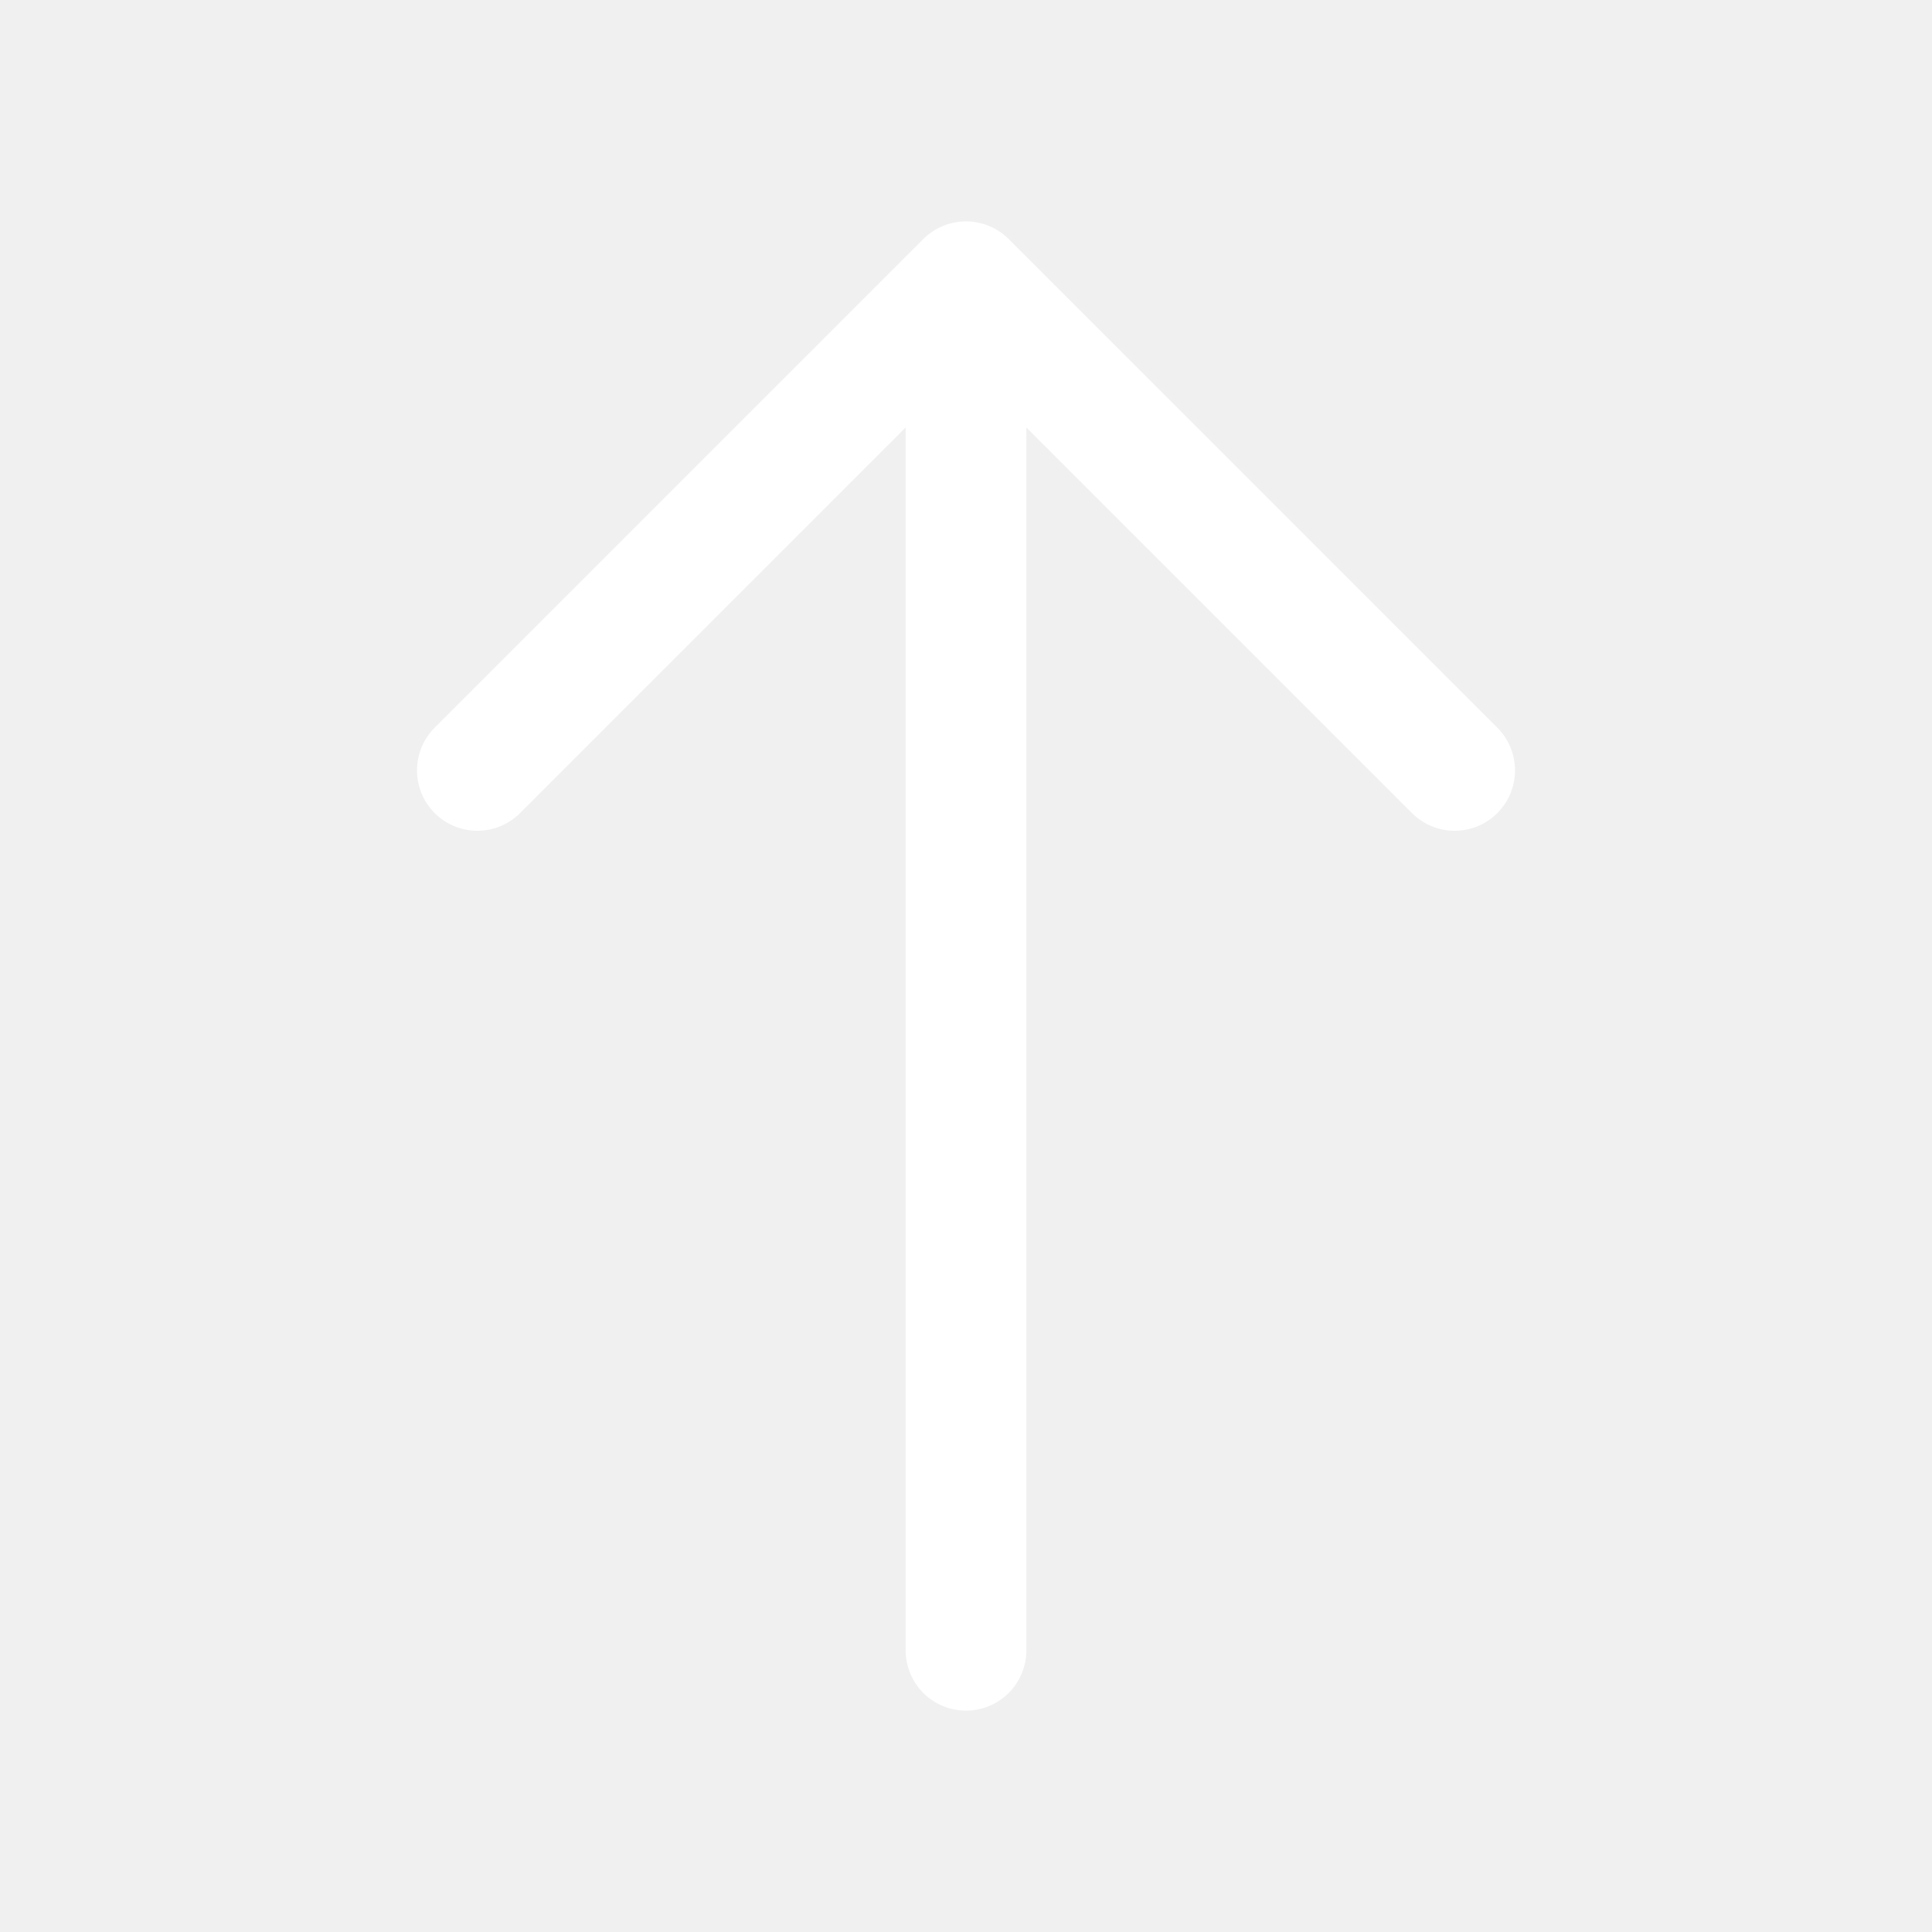
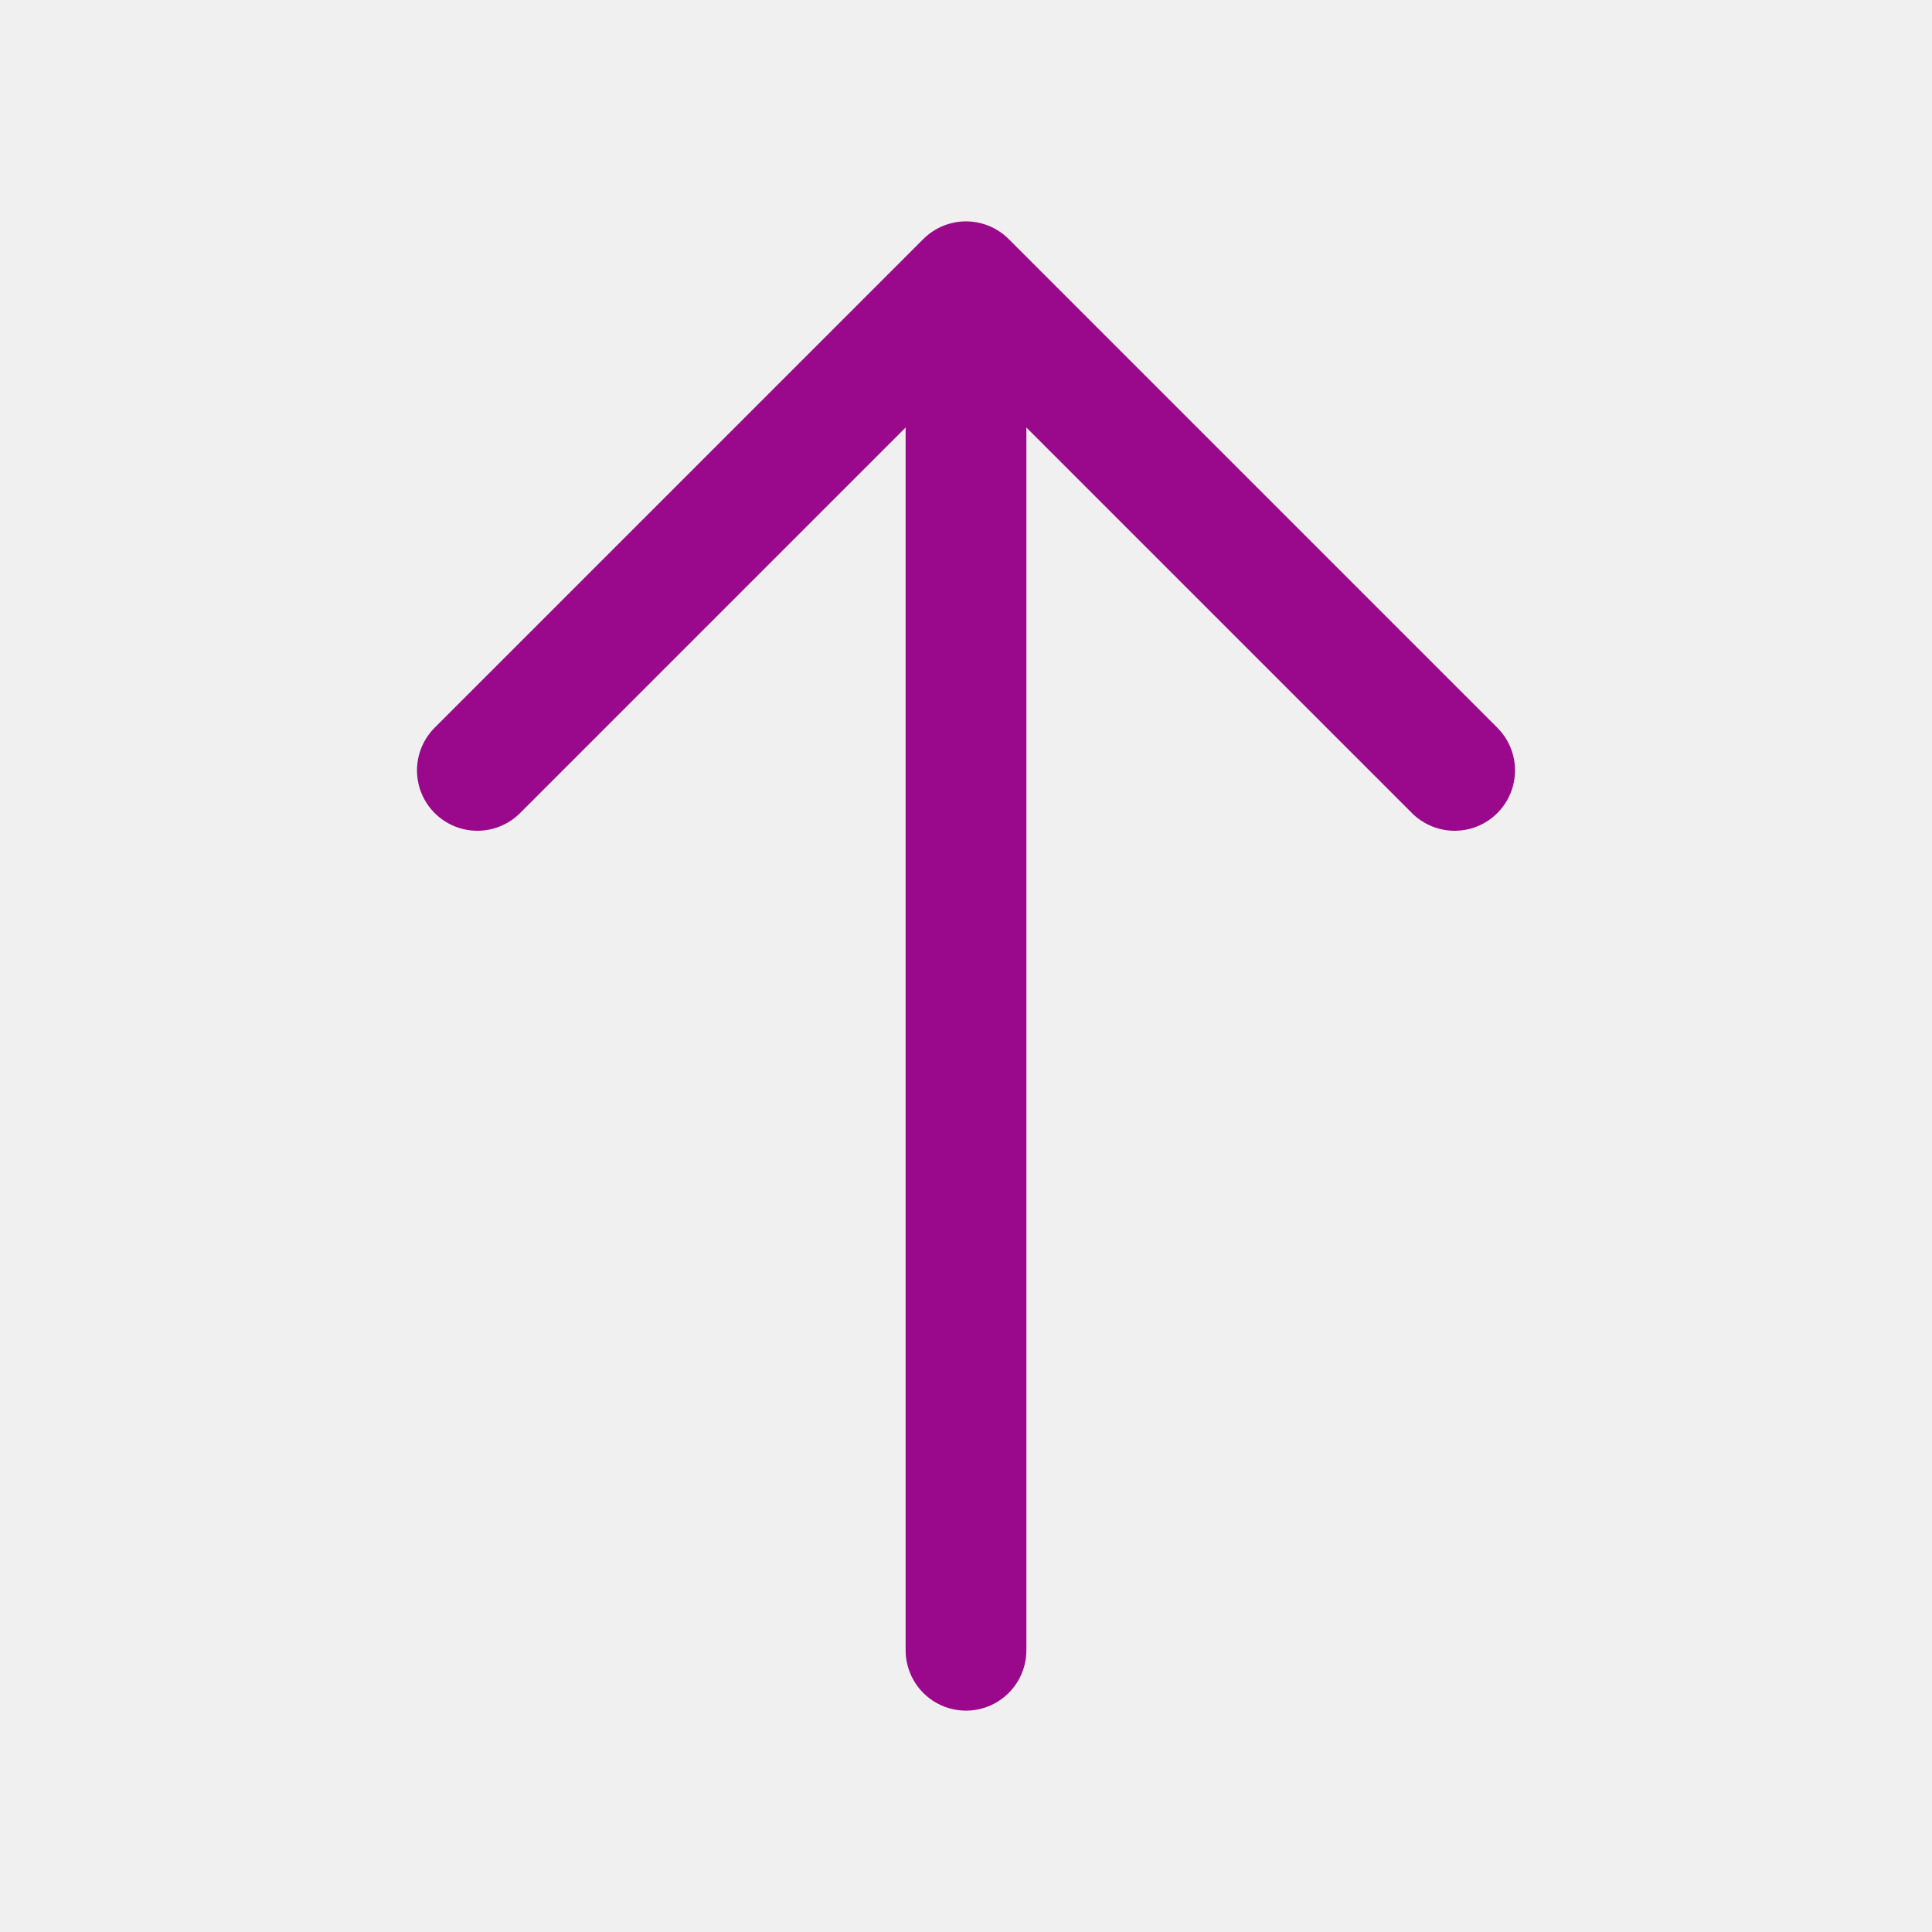
<svg xmlns="http://www.w3.org/2000/svg" width="24" height="24" viewBox="0 0 24 24" fill="none">
-   <path d="M18.07 9.57L12 3.5L5.93 9.57" stroke="white" stroke-width="1.5" stroke-linecap="round" stroke-linejoin="round" />
-   <path d="M12 20.5V3.67" stroke="white" stroke-width="1.5" stroke-linecap="round" stroke-linejoin="round" />
+   <path d="M18.07 9.57L12 3.5L5.93 9.57" stroke="#9A098B" stroke-width="1.5" stroke-linecap="round" stroke-linejoin="round" />
+   <path d="M12 20.5V3.67" stroke="#9A098B" stroke-width="1.5" stroke-linecap="round" stroke-linejoin="round" />
</svg>
